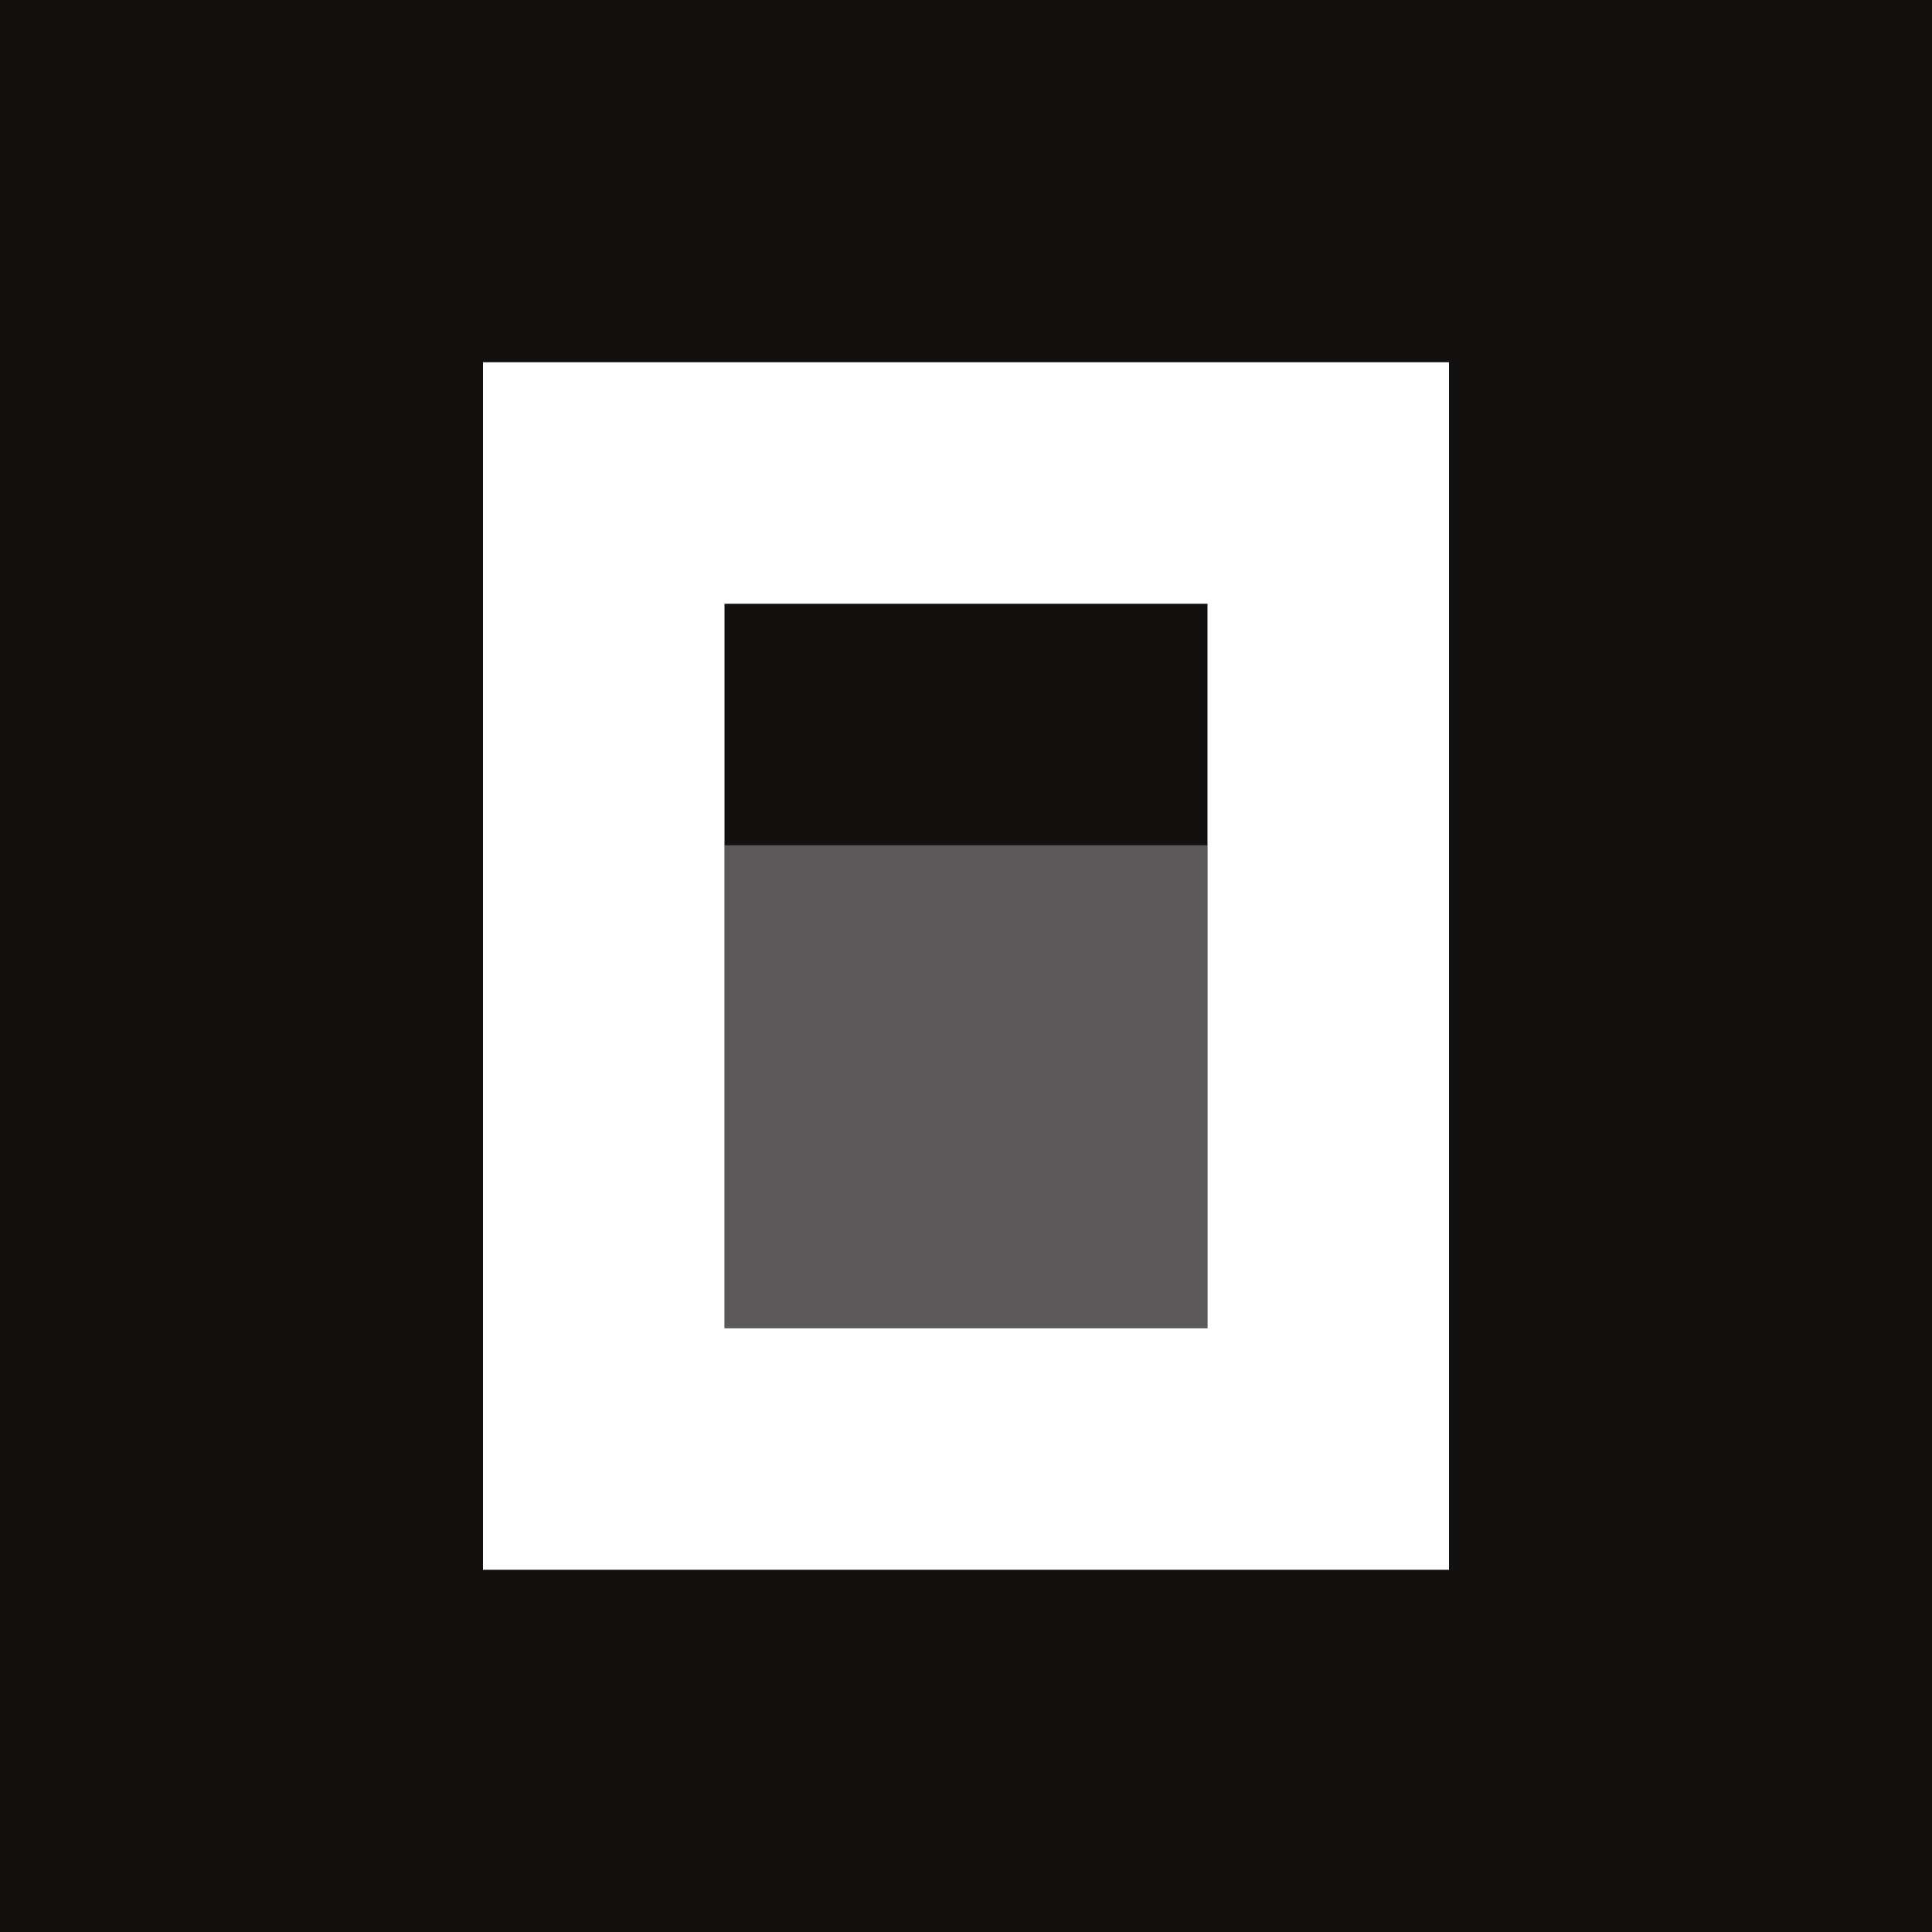
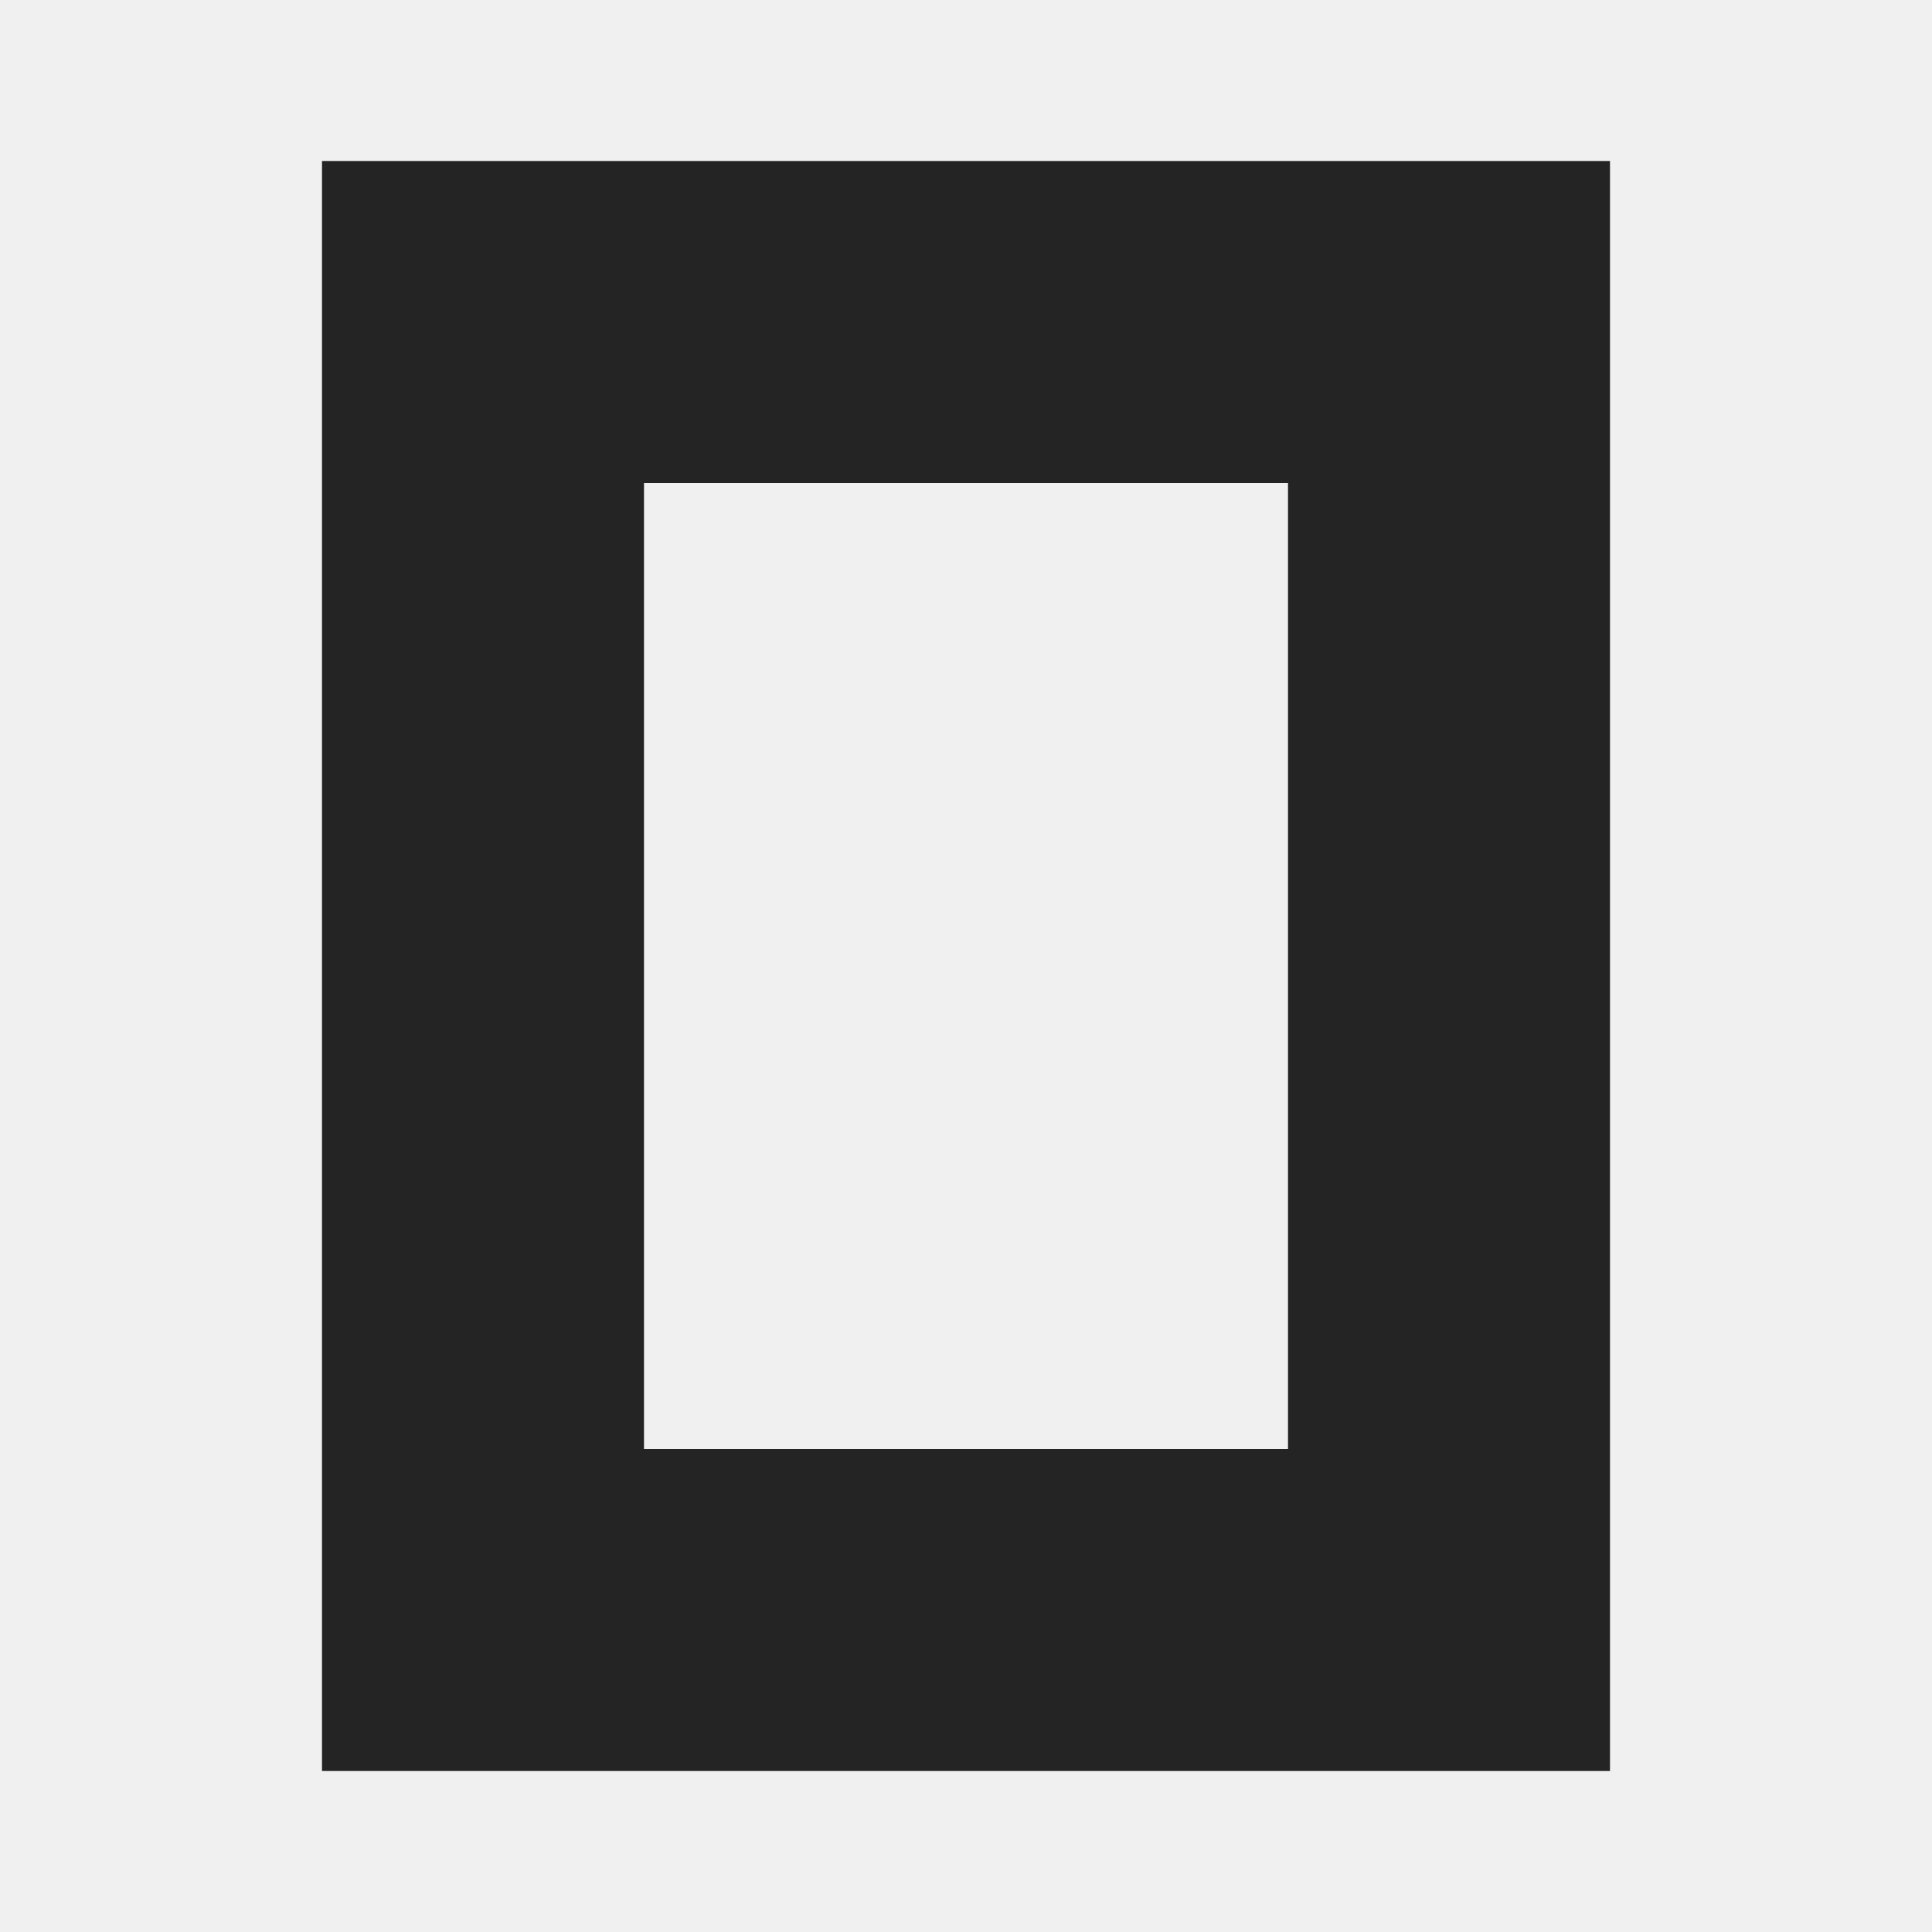
- <svg xmlns="http://www.w3.org/2000/svg" version="1.1" width="512" height="512">
-   <svg width="512" height="512" viewBox="0 0 512 512" fill="none">
-     <rect width="512" height="512" fill="#131010" />
-     <path d="M320 224V352H192V224H320Z" fill="#5A5858" />
-     <path fill-rule="evenodd" clip-rule="evenodd" d="M384 416H128V96H384V416ZM320 160H192V352H320V160Z" fill="white" />
-   </svg>
-   <style>@media (prefers-color-scheme: light) { :root { filter: none; } }
- @media (prefers-color-scheme: dark) { :root { filter: none; } }
- </style>
+ <svg xmlns="http://www.w3.org/2000/svg" fill="#242424" fill-rule="evenodd" height="1em" style="flex:none;line-height:1" viewBox="0 0 24 24" width="1em">
+   <path d="M16 6H8v12h8V6zm4 16H4V2h16v20z" />
</svg>
